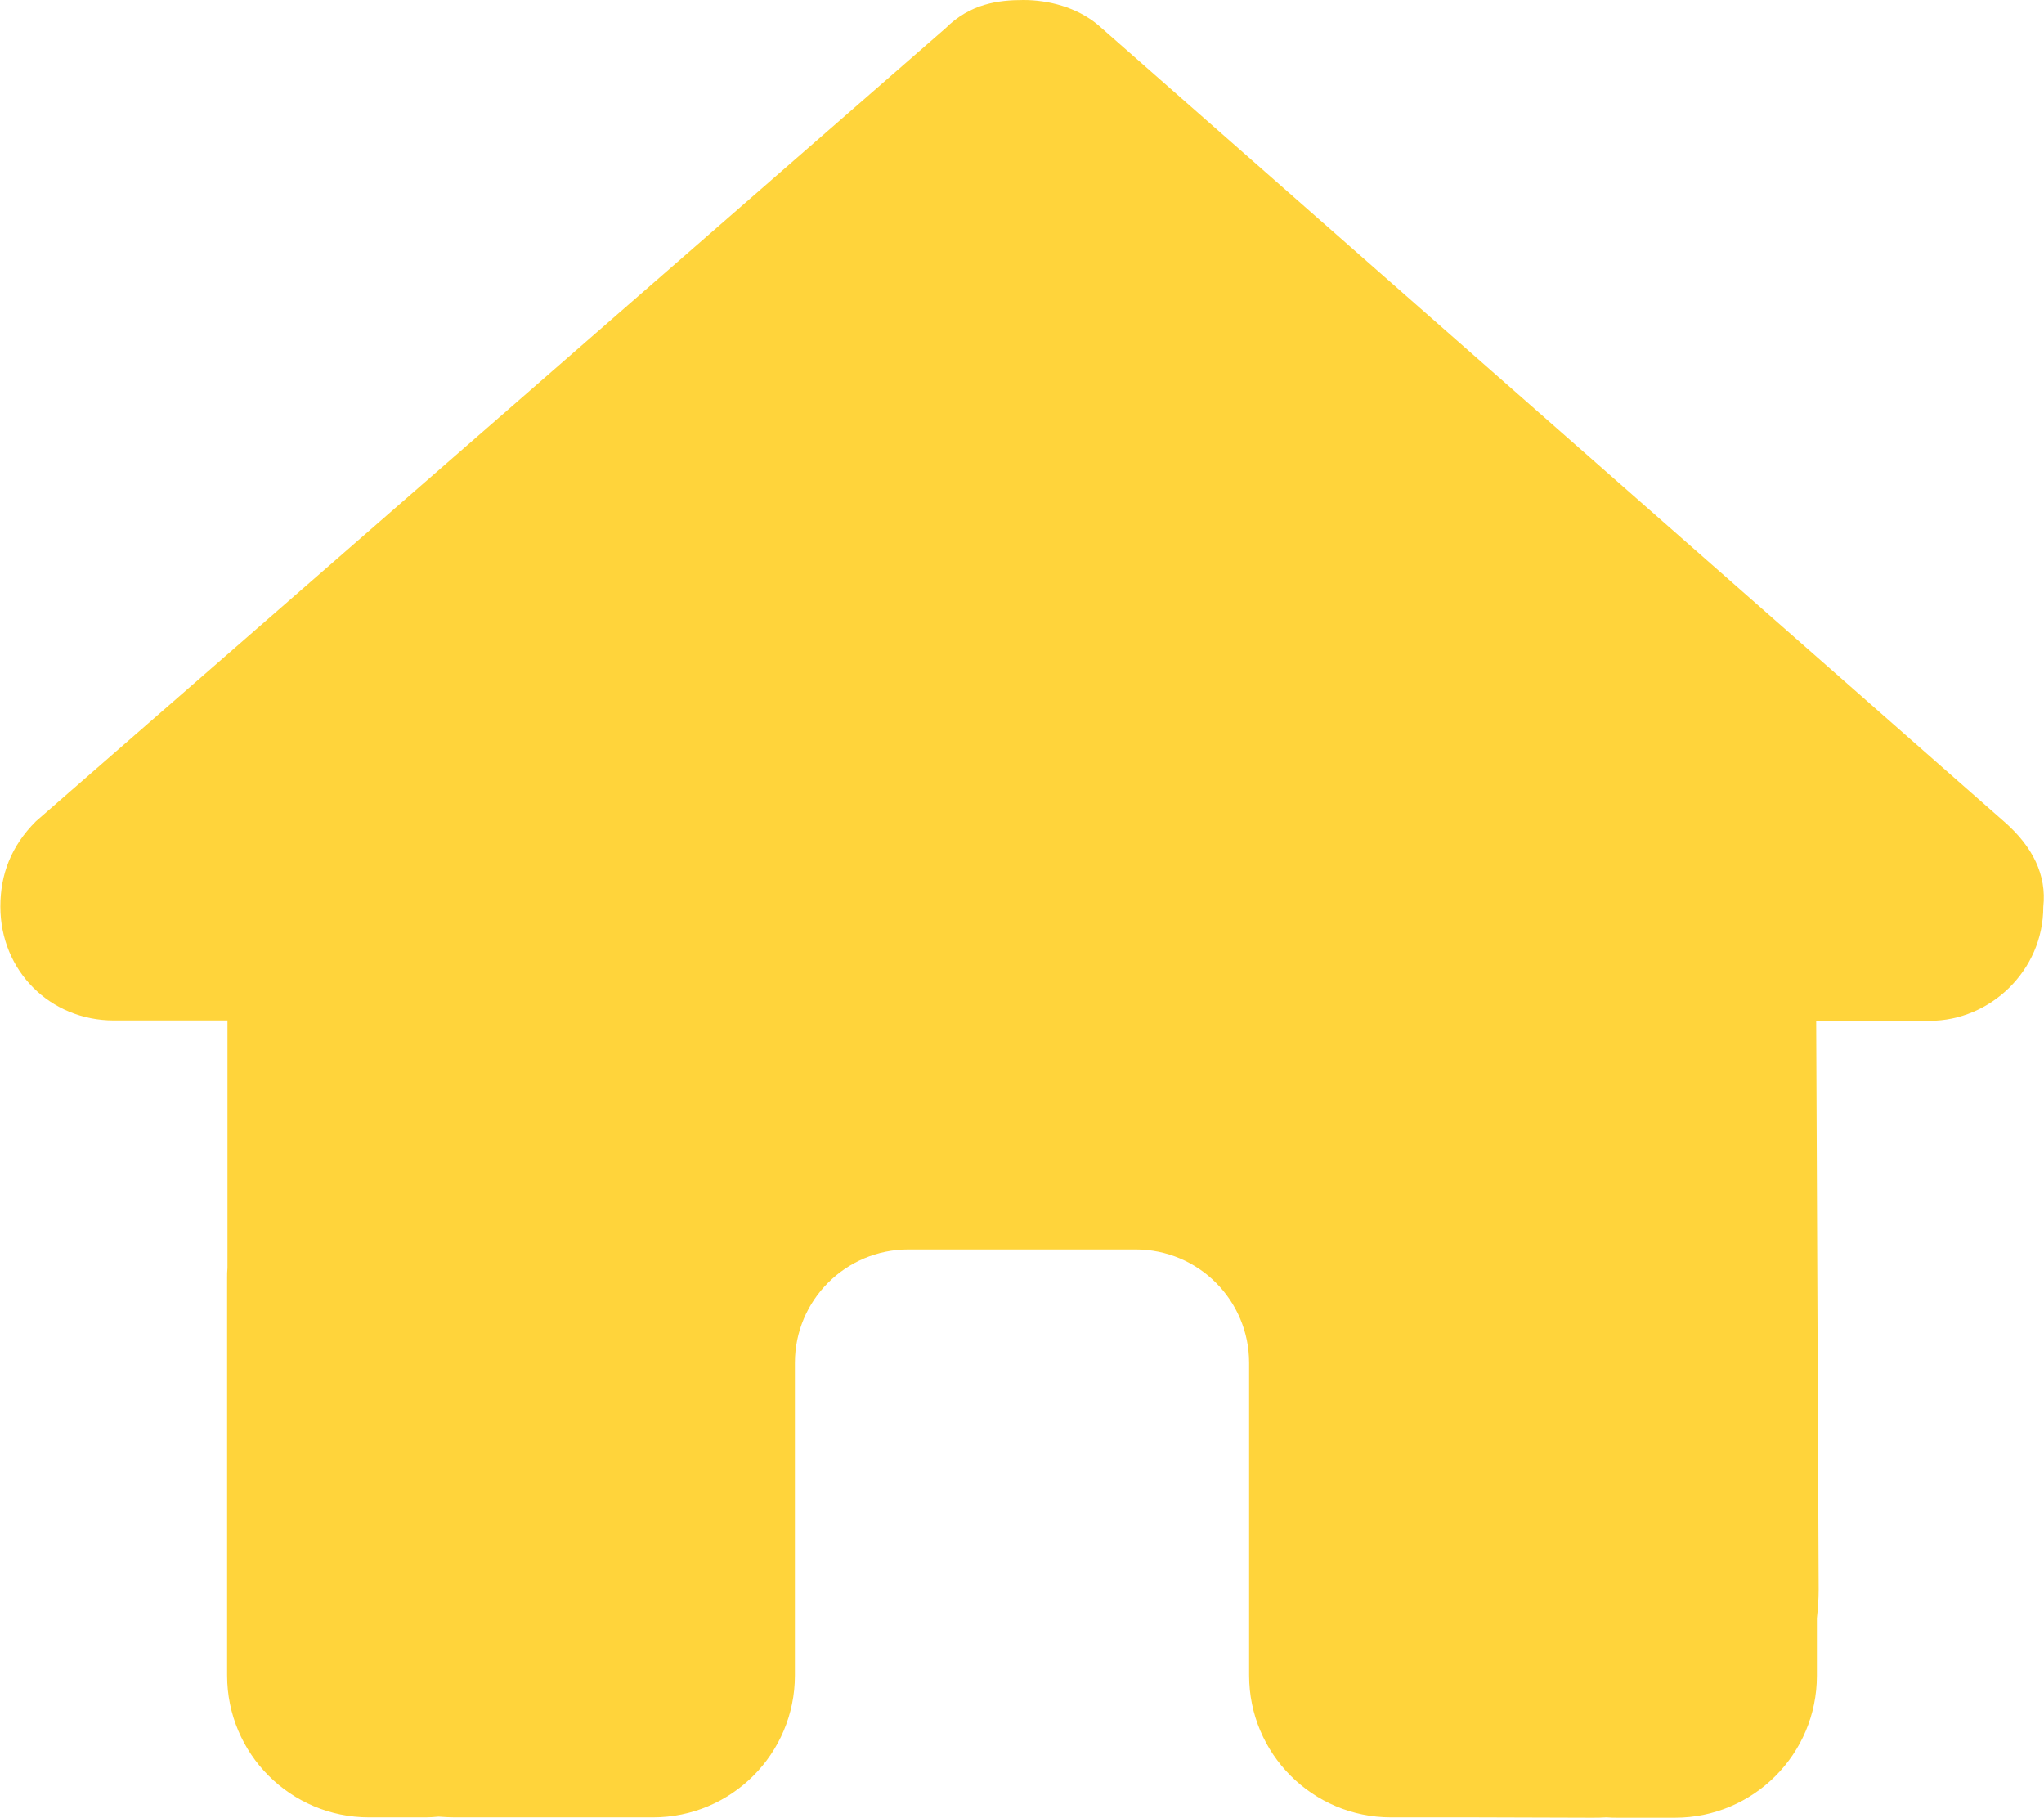
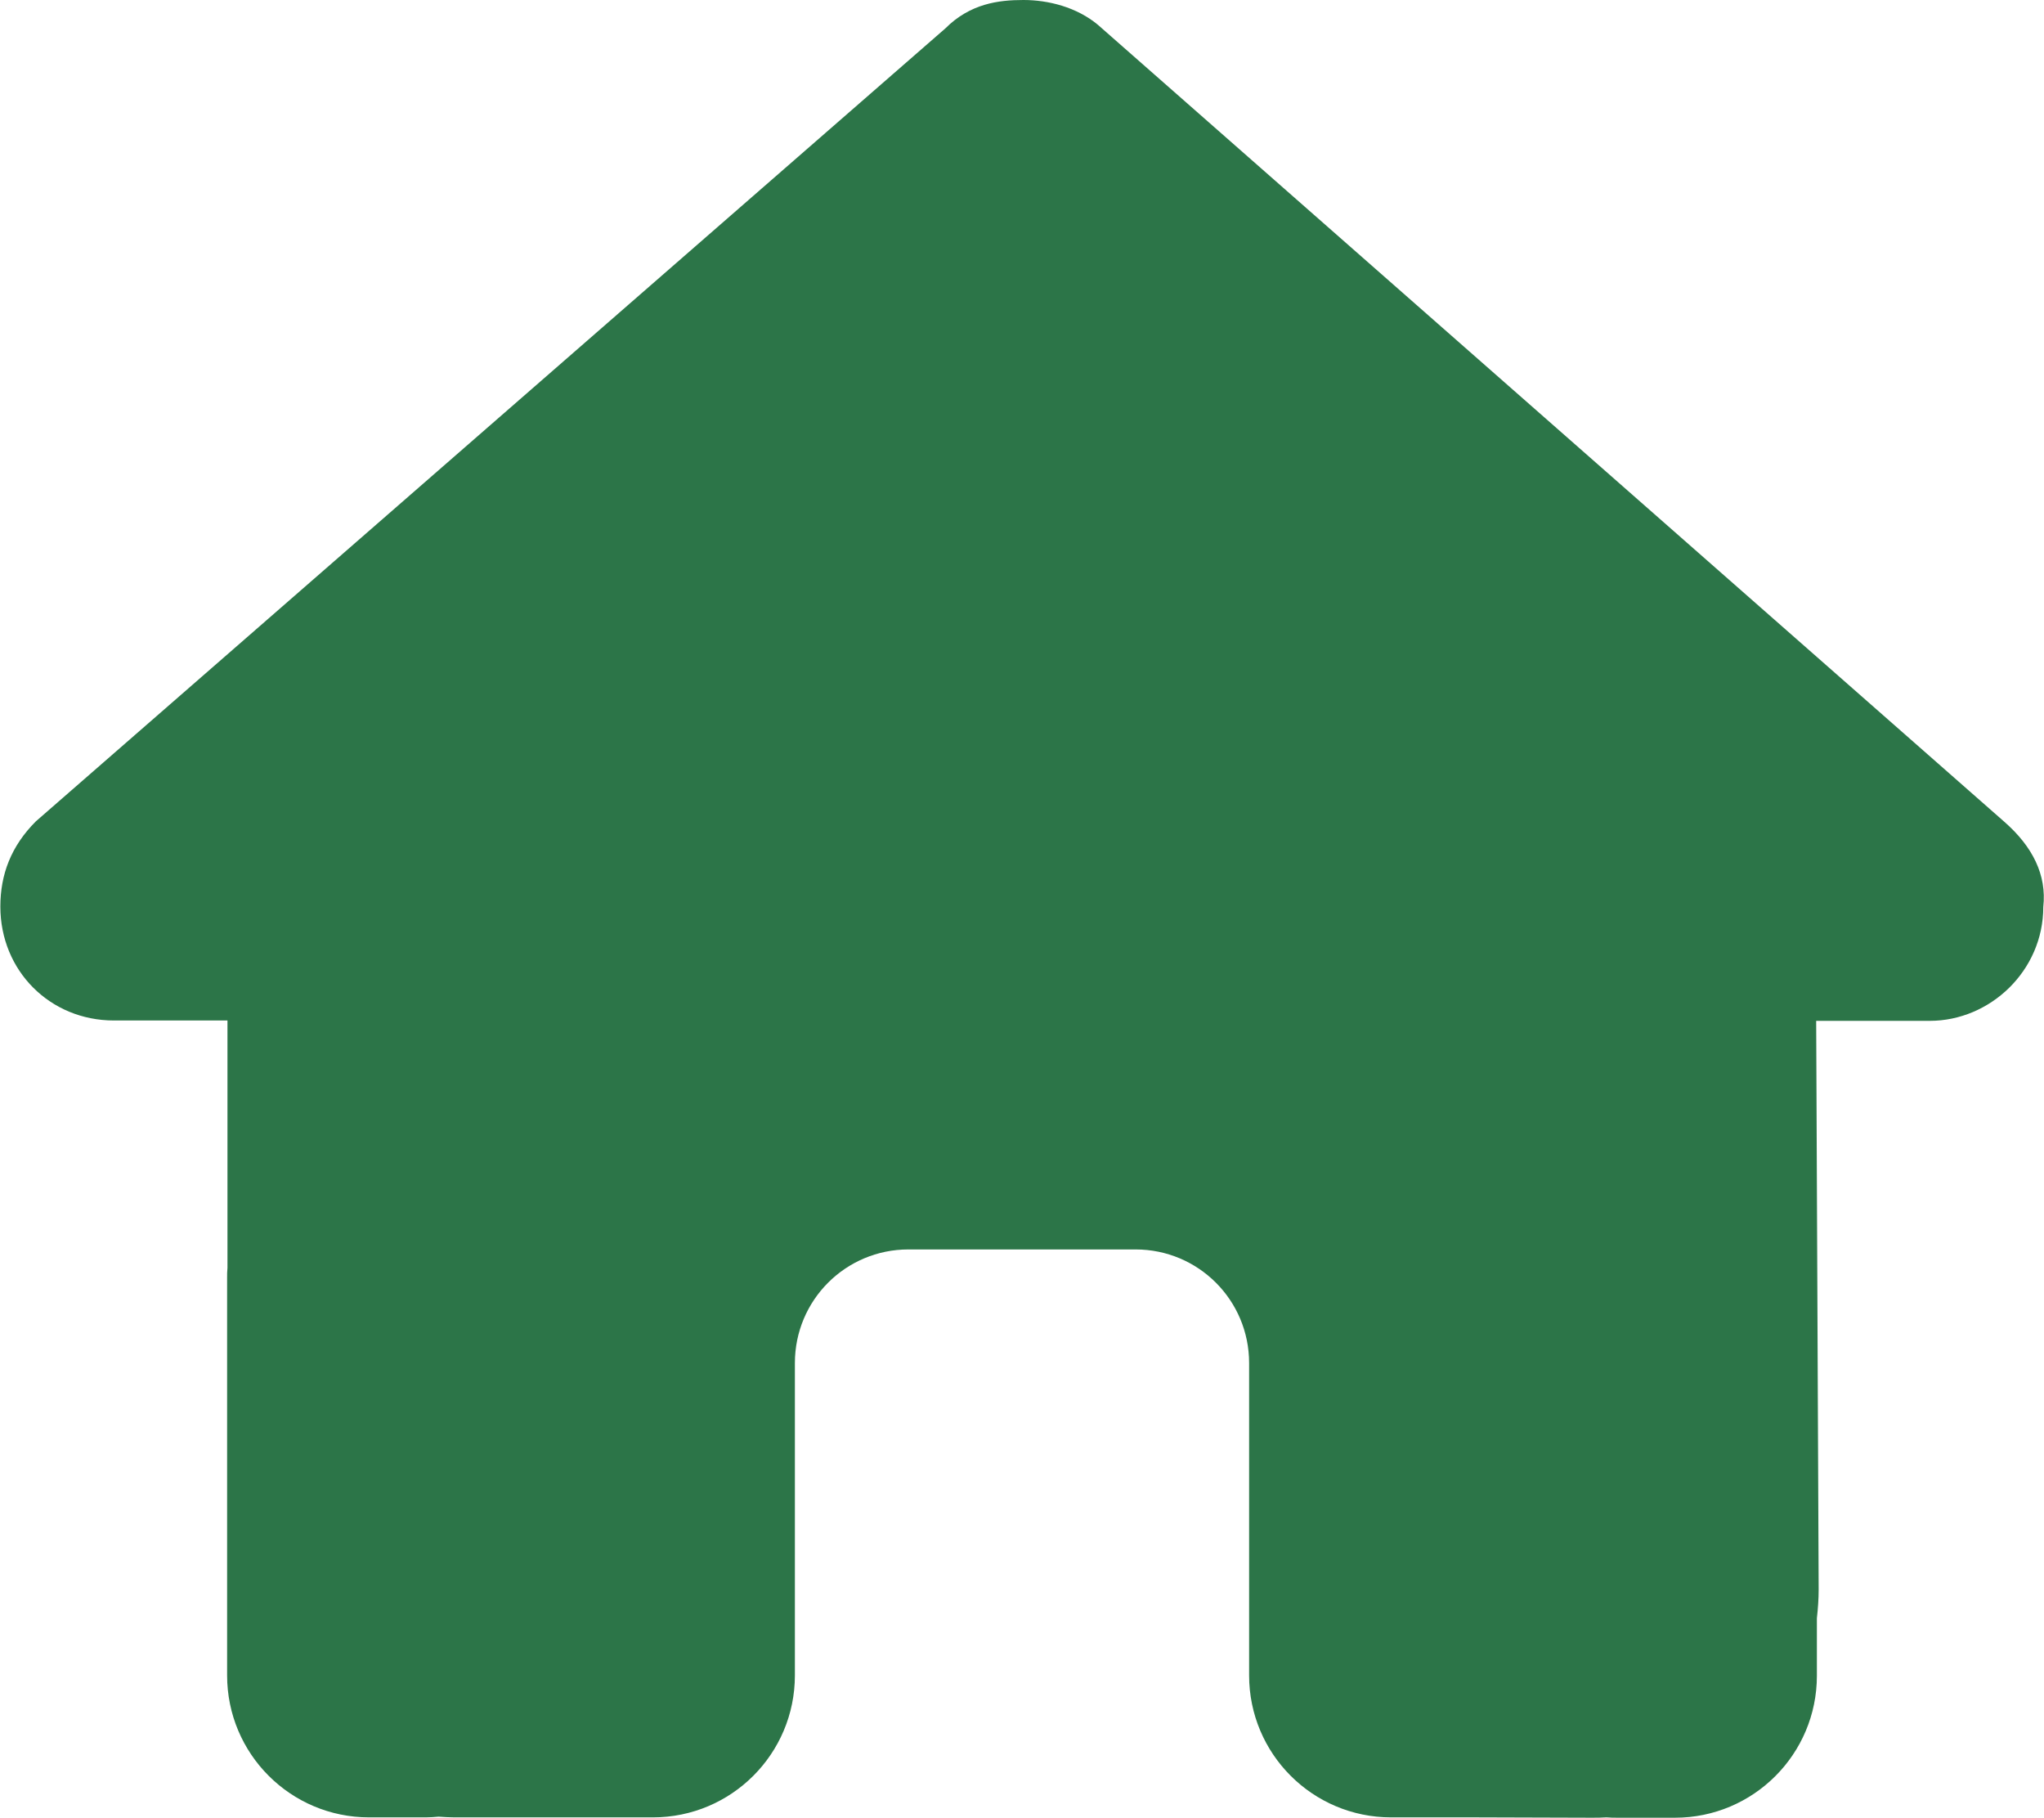
<svg xmlns="http://www.w3.org/2000/svg" viewBox="0 0 576 512">
-   <path fill="#FFD43B" d="M575.8 255.5c0 18-15 32.1-32 32.1l-32 0 .7 160.2c0 2.7-.2 5.4-.5 8.1l0 16.2c0 22.1-17.9 40-40 40l-16 0c-1.1 0-2.2 0-3.3-.1c-1.4 .1-2.8 .1-4.2 .1L416 512l-24 0c-22.1 0-40-17.9-40-40l0-24 0-64c0-17.7-14.3-32-32-32l-64 0c-17.7 0-32 14.3-32 32l0 64 0 24c0 22.1-17.9 40-40 40l-24 0-31.9 0c-1.5 0-3-.1-4.5-.2c-1.2 .1-2.4 .2-3.6 .2l-16 0c-22.1 0-40-17.9-40-40l0-112c0-.9 0-1.9 .1-2.8l0-69.7-32 0c-18 0-32-14-32-32.1c0-9 3-17 10-24L266.4 8c7-7 15-8 22-8s15 2 21 7L564.8 231.5c8 7 12 15 11 24z" />
+   <path fill="#2c7548" d="M575.8 255.5c0 18-15 32.1-32 32.1l-32 0 .7 160.2c0 2.7-.2 5.4-.5 8.1l0 16.2c0 22.1-17.9 40-40 40l-16 0c-1.1 0-2.2 0-3.3-.1c-1.4 .1-2.8 .1-4.2 .1L416 512l-24 0c-22.1 0-40-17.9-40-40l0-24 0-64c0-17.7-14.3-32-32-32l-64 0c-17.7 0-32 14.3-32 32l0 64 0 24c0 22.1-17.9 40-40 40l-24 0-31.9 0c-1.5 0-3-.1-4.5-.2c-1.2 .1-2.4 .2-3.6 .2l-16 0c-22.1 0-40-17.9-40-40l0-112c0-.9 0-1.9 .1-2.8l0-69.7-32 0c-18 0-32-14-32-32.1c0-9 3-17 10-24L266.4 8c7-7 15-8 22-8s15 2 21 7L564.8 231.5c8 7 12 15 11 24z" />
</svg>
